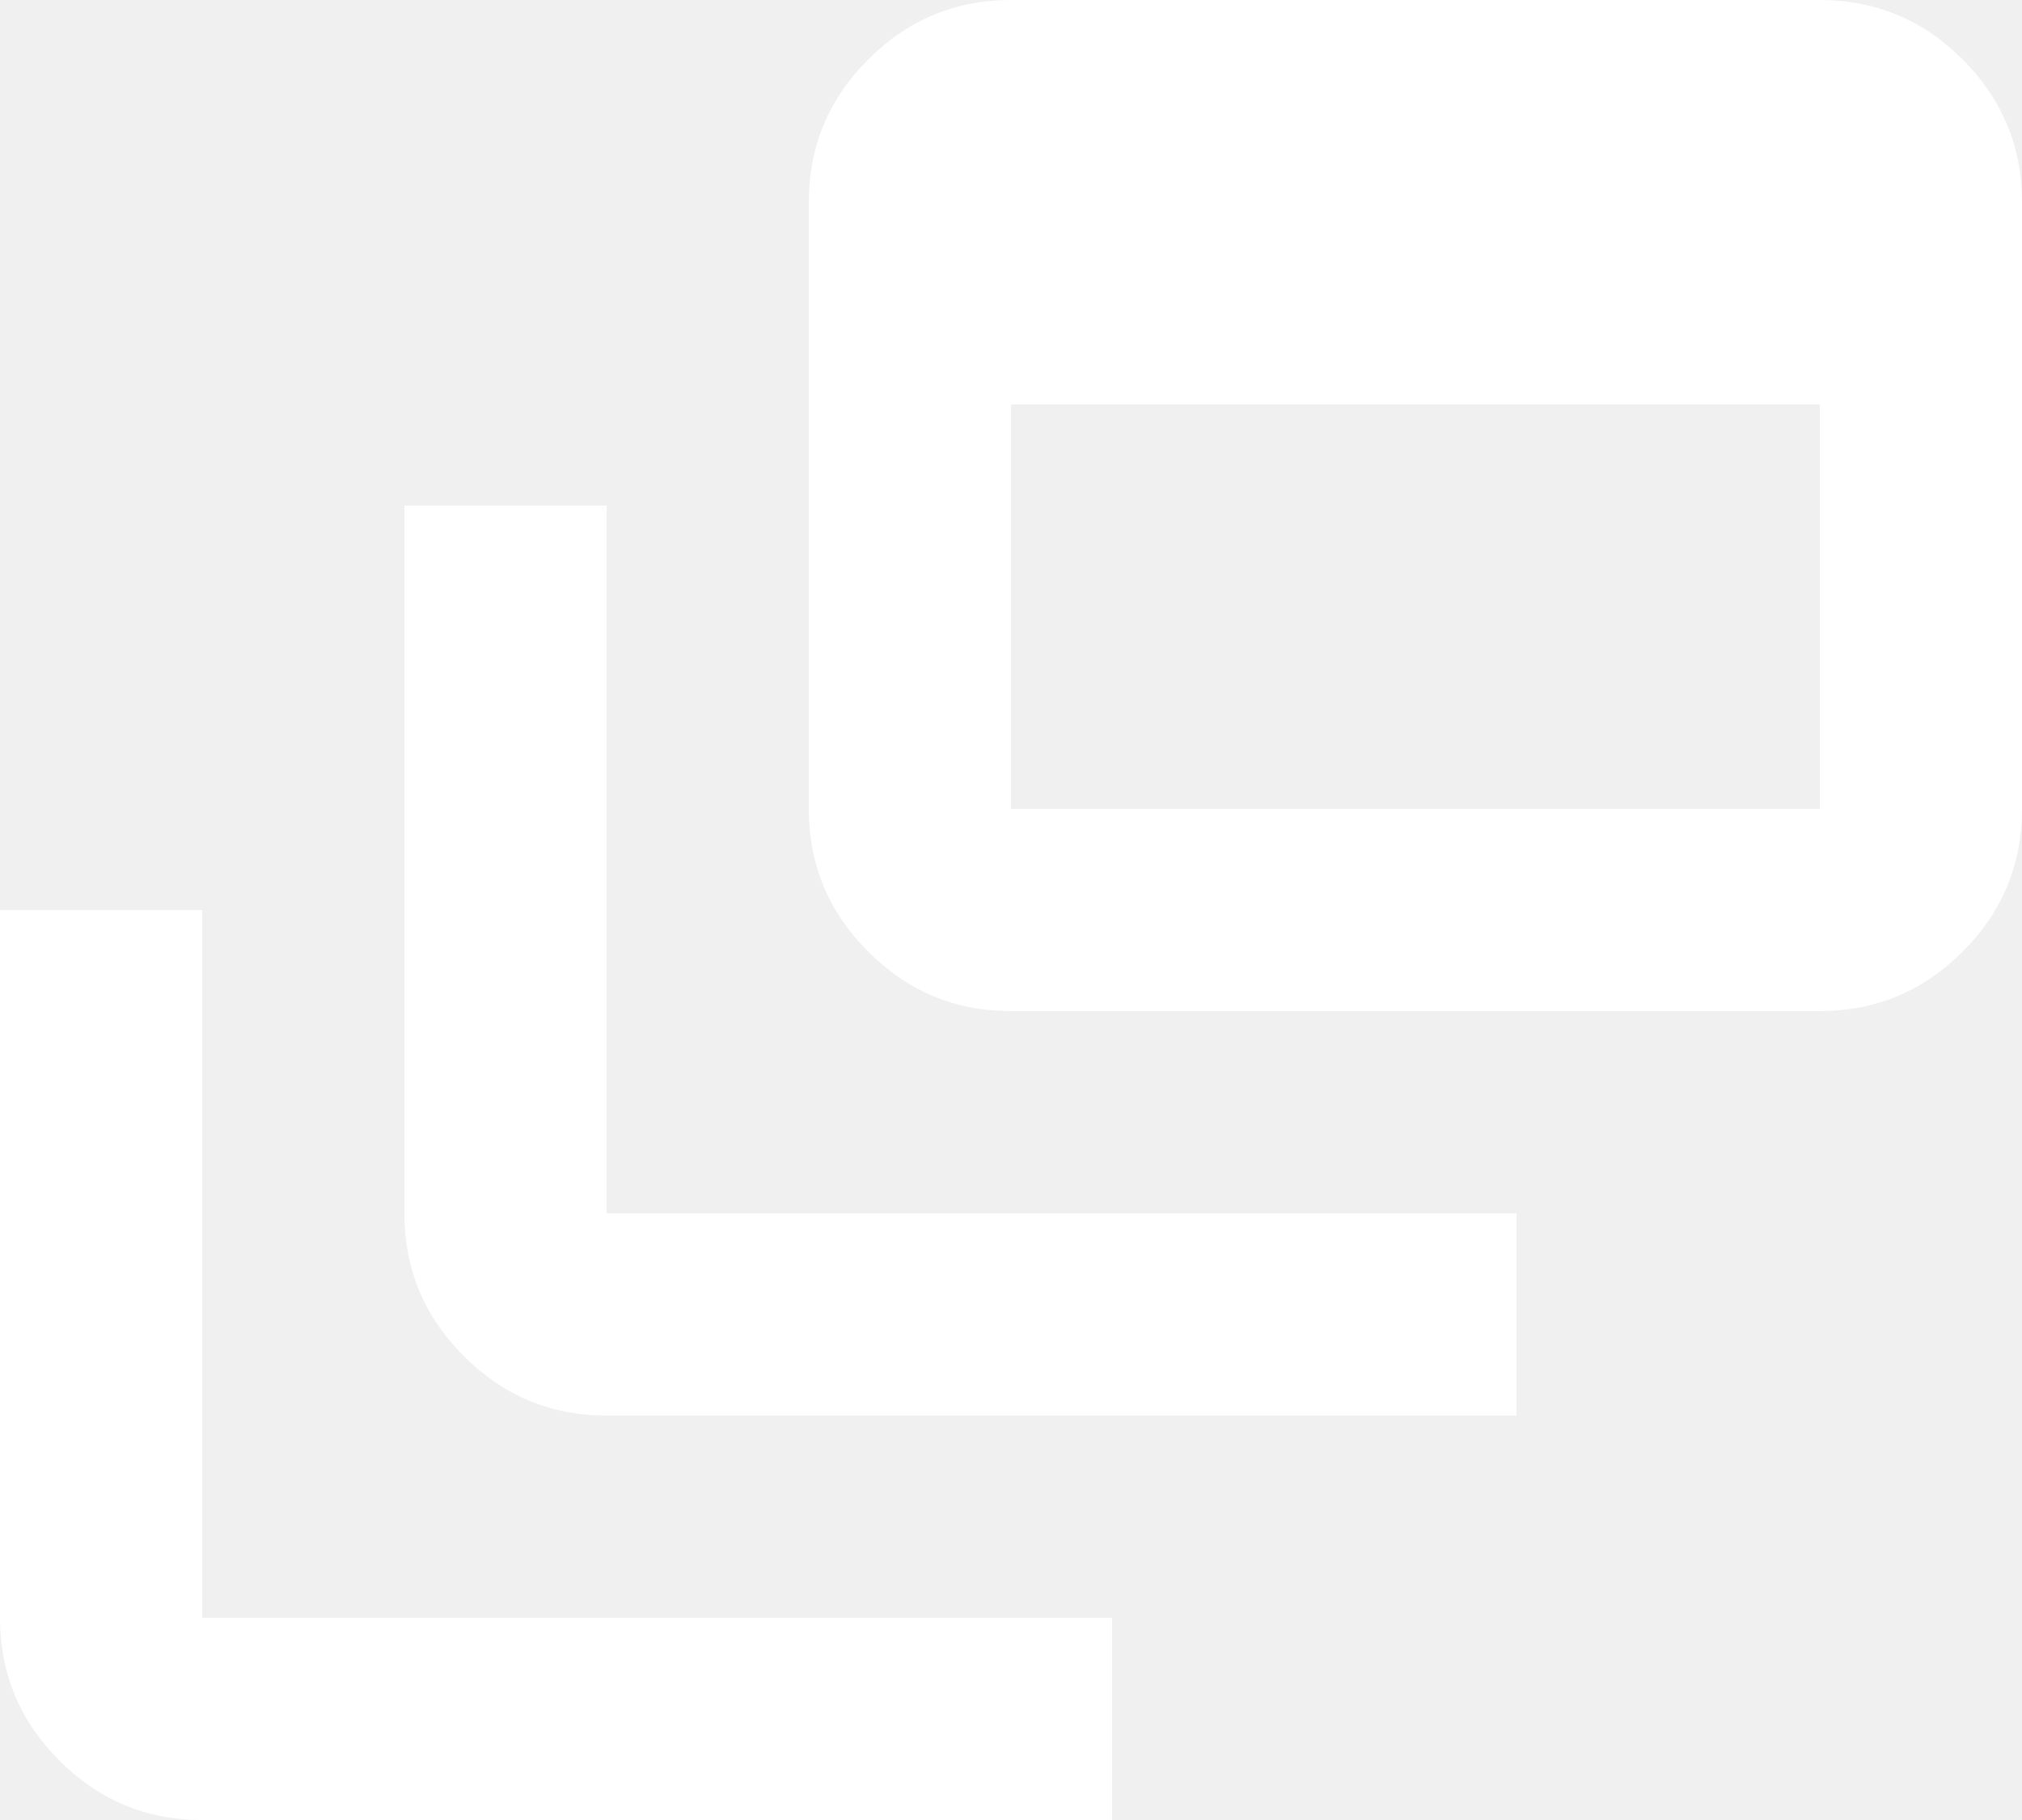
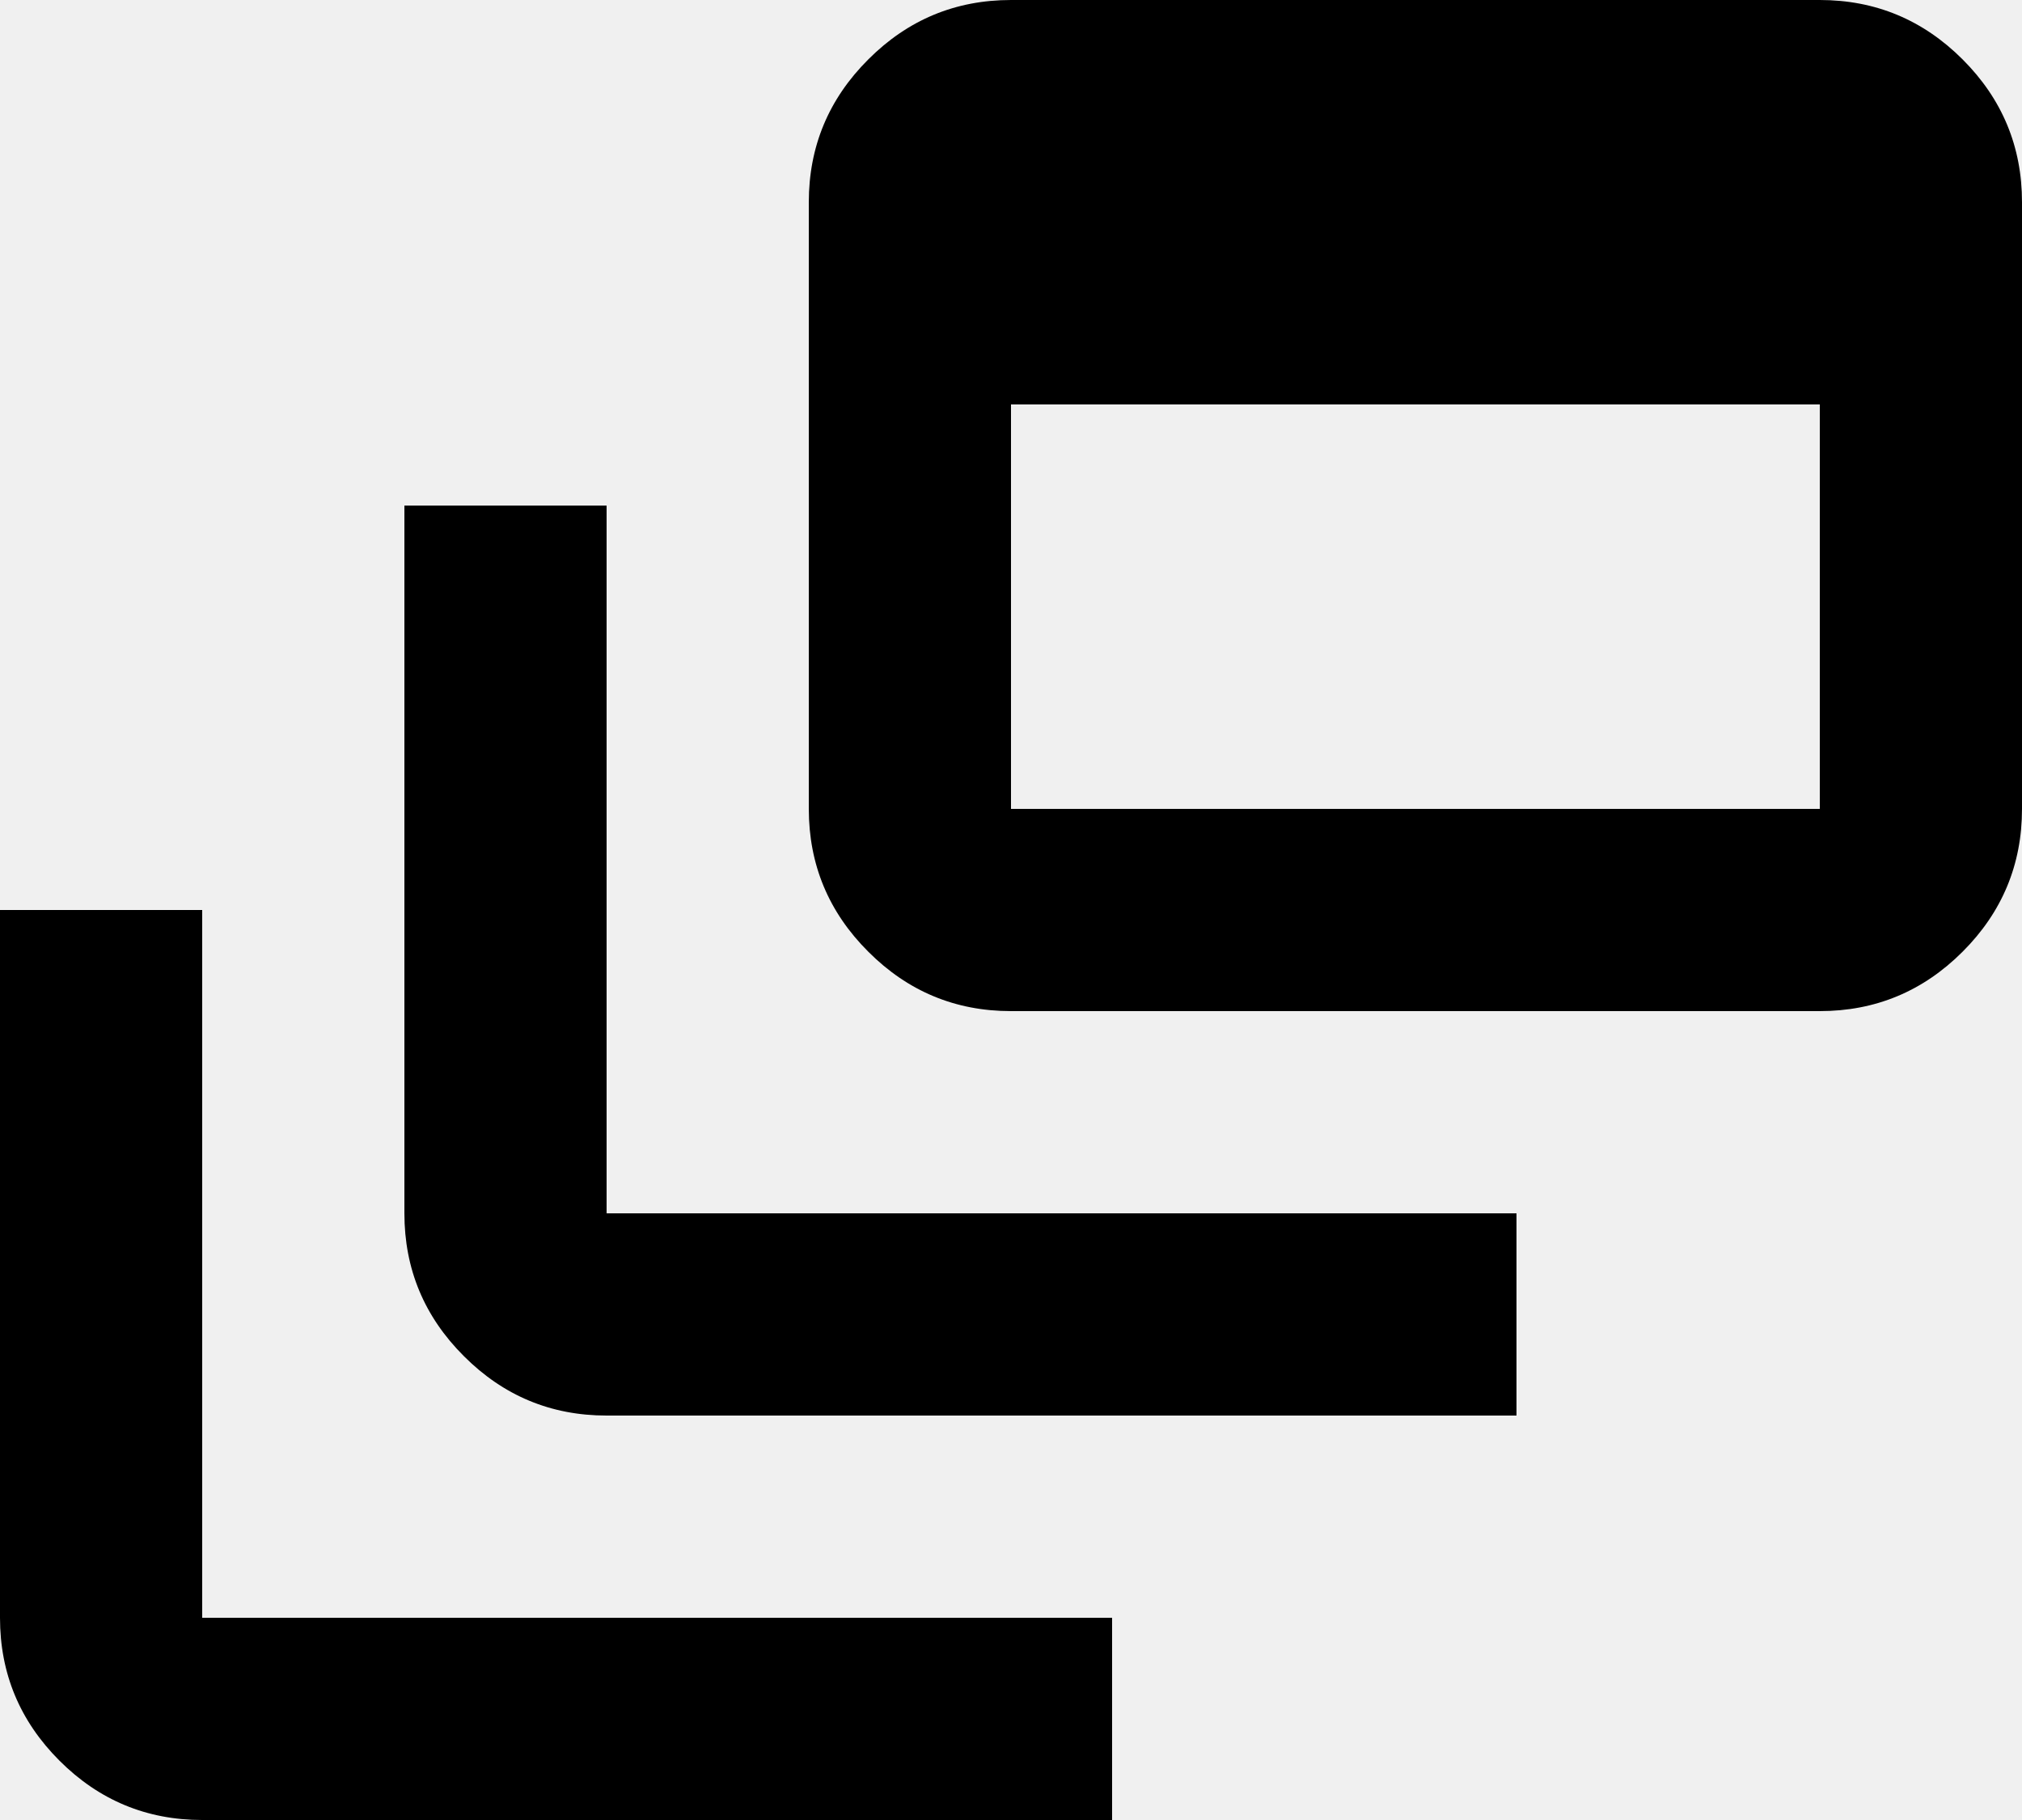
<svg xmlns="http://www.w3.org/2000/svg" width="20" height="18" viewBox="0 0 20 18" fill="none">
-   <path d="M2 18C1.45 18 0.979 17.804 0.588 17.413C0.196 17.021 0 16.55 0 16V9H2V16H11V18H2ZM6 14C5.45 14 4.979 13.804 4.588 13.412C4.196 13.021 4 12.55 4 12V5H6V12H15V14H6ZM10 10C9.45 10 8.979 9.804 8.588 9.412C8.196 9.021 8 8.55 8 8V2C8 1.45 8.196 0.979 8.588 0.588C8.979 0.196 9.45 0 10 0H18C18.55 0 19.021 0.196 19.413 0.588C19.804 0.979 20 1.45 20 2V8C20 8.55 19.804 9.021 19.413 9.412C19.021 9.804 18.55 10 18 10H10ZM10 8H18V4H10V8Z" fill="white" />
+   <path d="M2 18C1.45 18 0.979 17.804 0.588 17.413C0.196 17.021 0 16.55 0 16V9H2V16H11V18H2ZM6 14C5.45 14 4.979 13.804 4.588 13.412C4.196 13.021 4 12.55 4 12V5H6V12H15V14H6ZM10 10C9.45 10 8.979 9.804 8.588 9.412C8.196 9.021 8 8.55 8 8V2C8 1.45 8.196 0.979 8.588 0.588C8.979 0.196 9.45 0 10 0H18C18.55 0 19.021 0.196 19.413 0.588C19.804 0.979 20 1.45 20 2V8C20 8.55 19.804 9.021 19.413 9.412C19.021 9.804 18.55 10 18 10H10ZM10 8H18V4H10V8Z" fill="currentColor" />
</svg>
